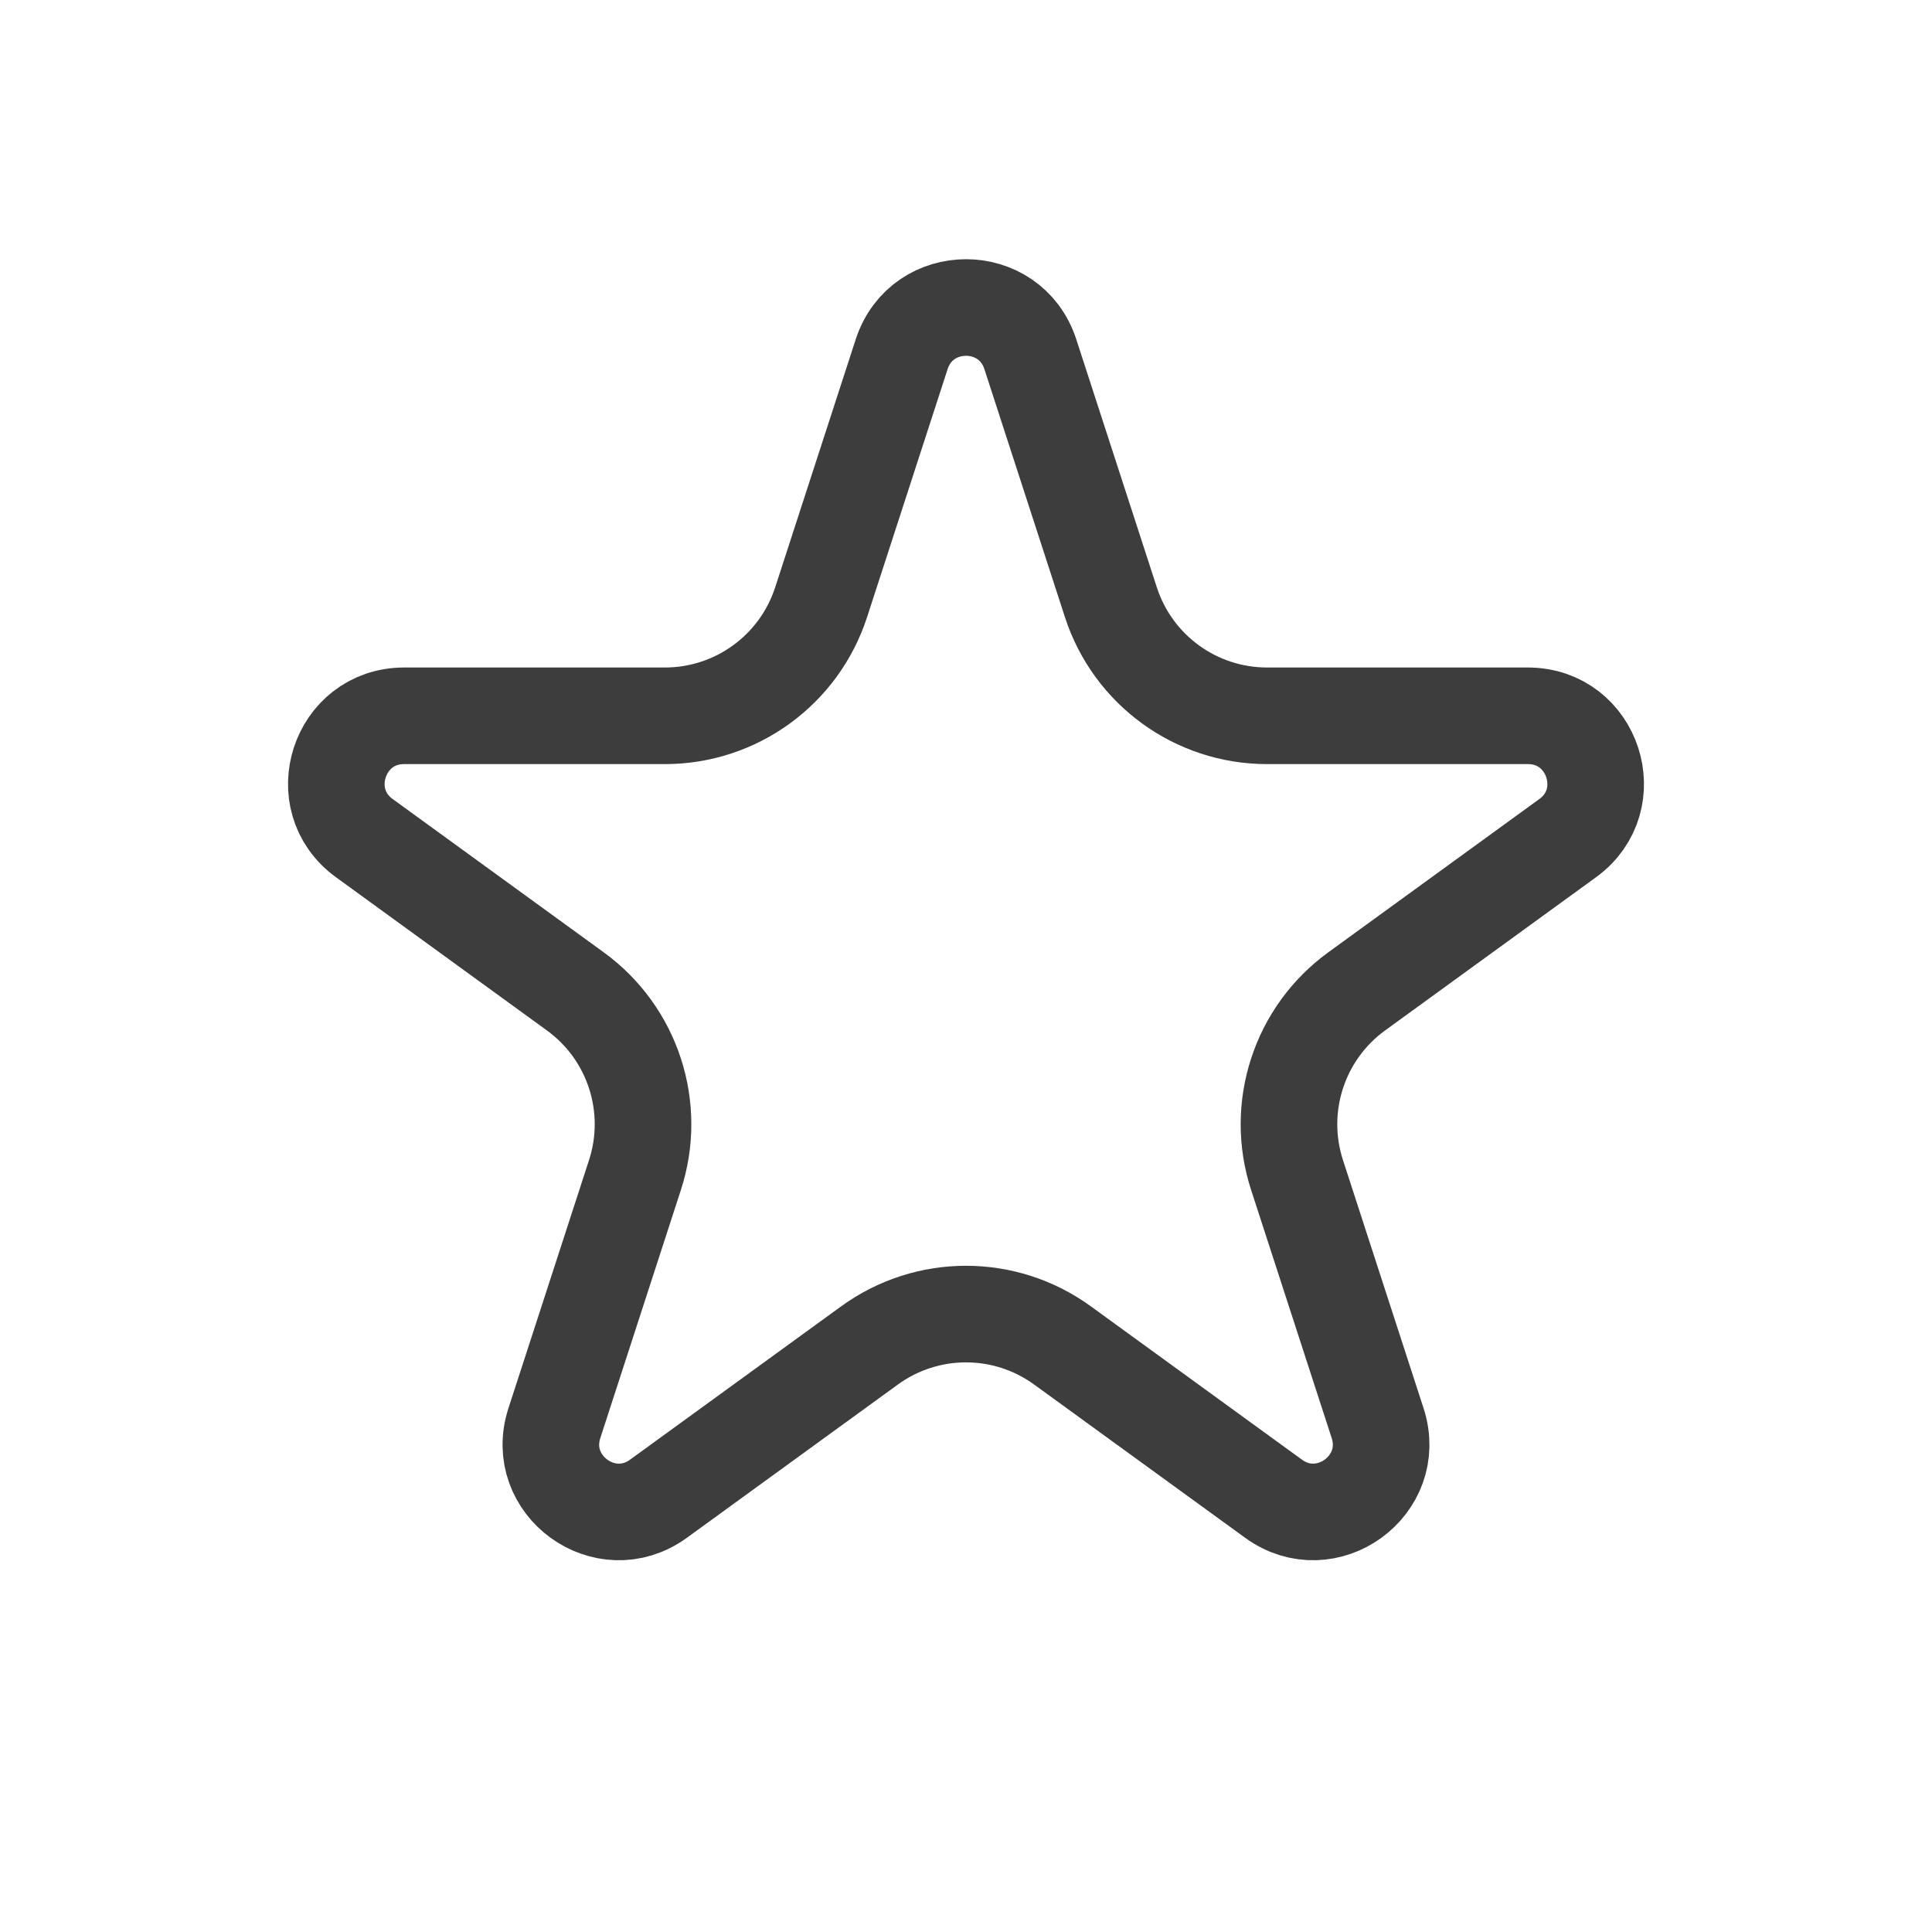
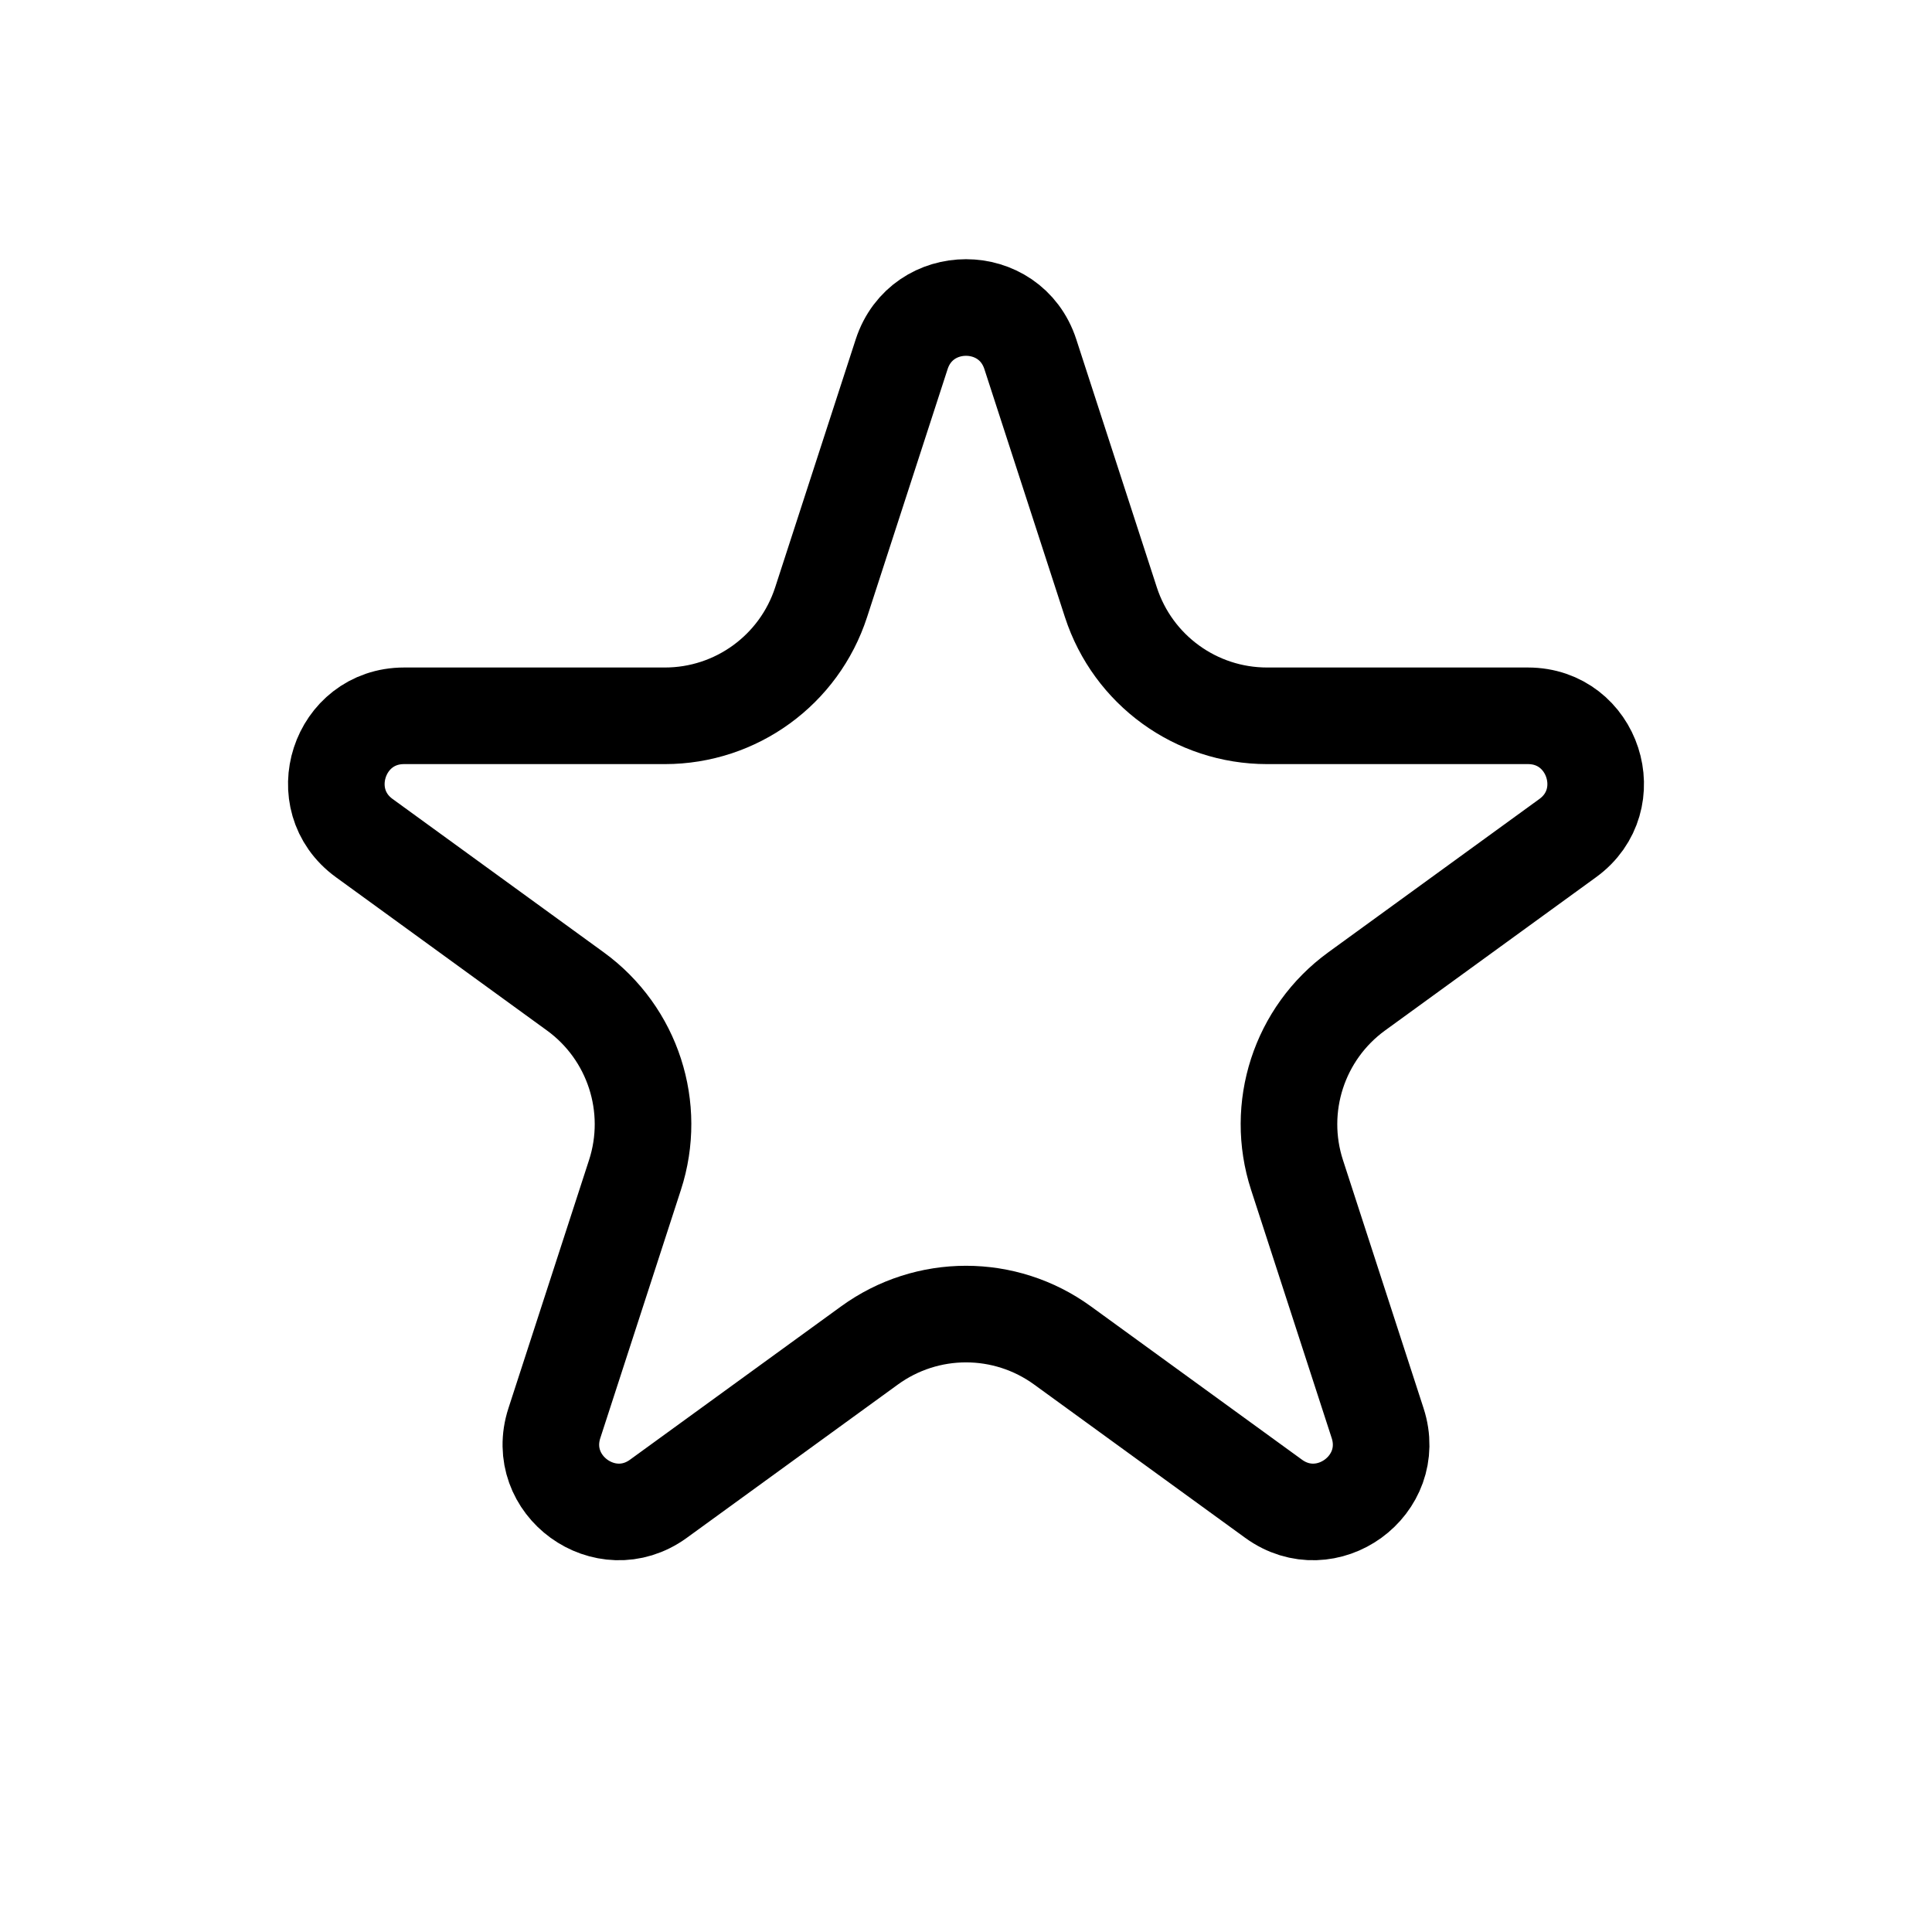
<svg xmlns="http://www.w3.org/2000/svg" width="20" height="20" viewBox="0 0 20 20" fill="none">
-   <path d="M9.334 3.667C9.544 3.022 10.456 3.022 10.666 3.667L11.5 6.235C11.728 6.936 12.38 7.41 13.117 7.41H15.817C16.495 7.41 16.777 8.278 16.229 8.676L14.044 10.263C13.448 10.696 13.199 11.464 13.427 12.164L14.261 14.732C14.471 15.377 13.732 15.913 13.184 15.515L10.999 13.928C10.403 13.495 9.597 13.495 9.001 13.928L6.816 15.515C6.268 15.913 5.529 15.377 5.739 14.732L6.573 12.164C6.801 11.464 6.552 10.696 5.956 10.263L3.771 8.676C3.223 8.278 3.505 7.41 4.183 7.41H6.883C7.619 7.41 8.272 6.936 8.5 6.235L9.334 3.667Z" stroke="#3D3D3D" />
+   <path d="M10.666 3.667L11.5 6.235C11.728 6.936 12.38 7.41 13.117 7.41H15.817C16.495 7.41 16.777 8.278 16.229 8.676L14.044 10.263C13.448 10.696 13.199 11.464 13.427 12.164L14.261 14.732C14.471 15.377 13.732 15.913 13.184 15.515L10.999 13.928C10.403 13.495 9.597 13.495 9.001 13.928L6.816 15.515C6.268 15.913 5.529 15.377 5.739 14.732L6.573 12.164C6.801 11.464 6.552 10.696 5.956 10.263L3.771 8.676C3.223 8.278 3.505 7.41 4.183 7.41H6.883C7.619 7.41 8.272 6.936 8.5 6.235L9.334 3.667C9.544 3.022 10.456 3.022 10.666 3.667Z" stroke="black" />
</svg>
